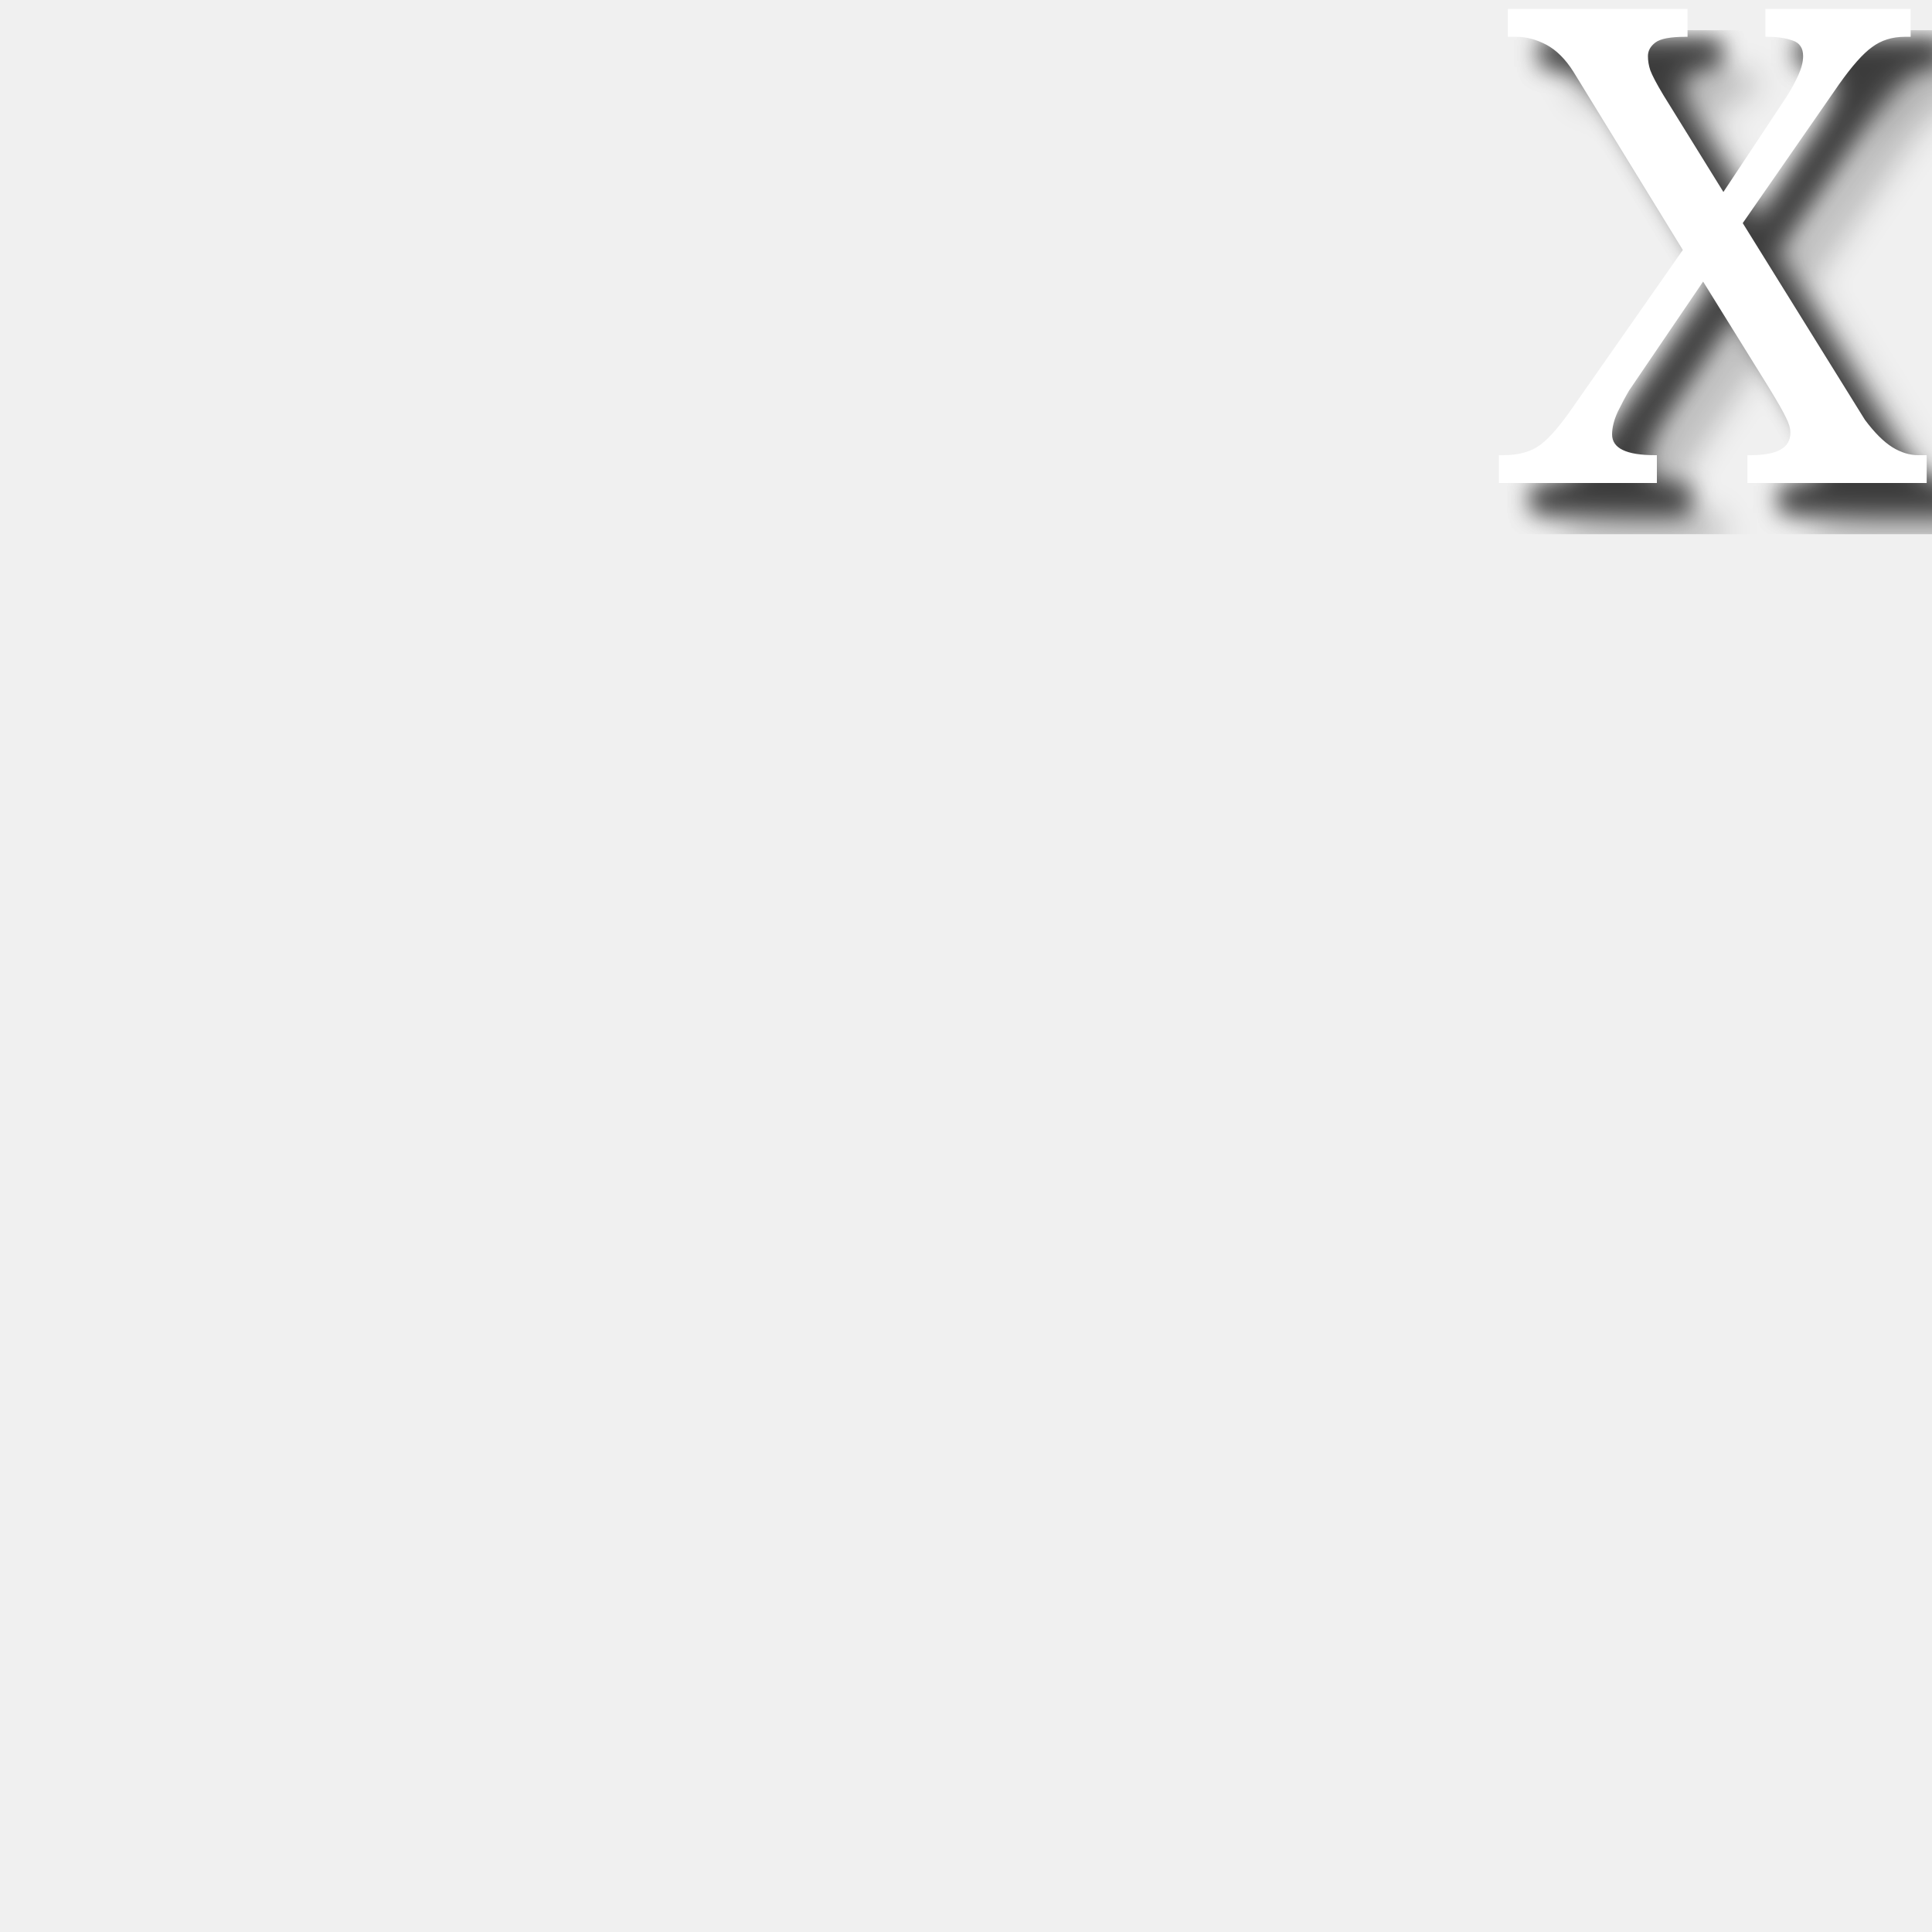
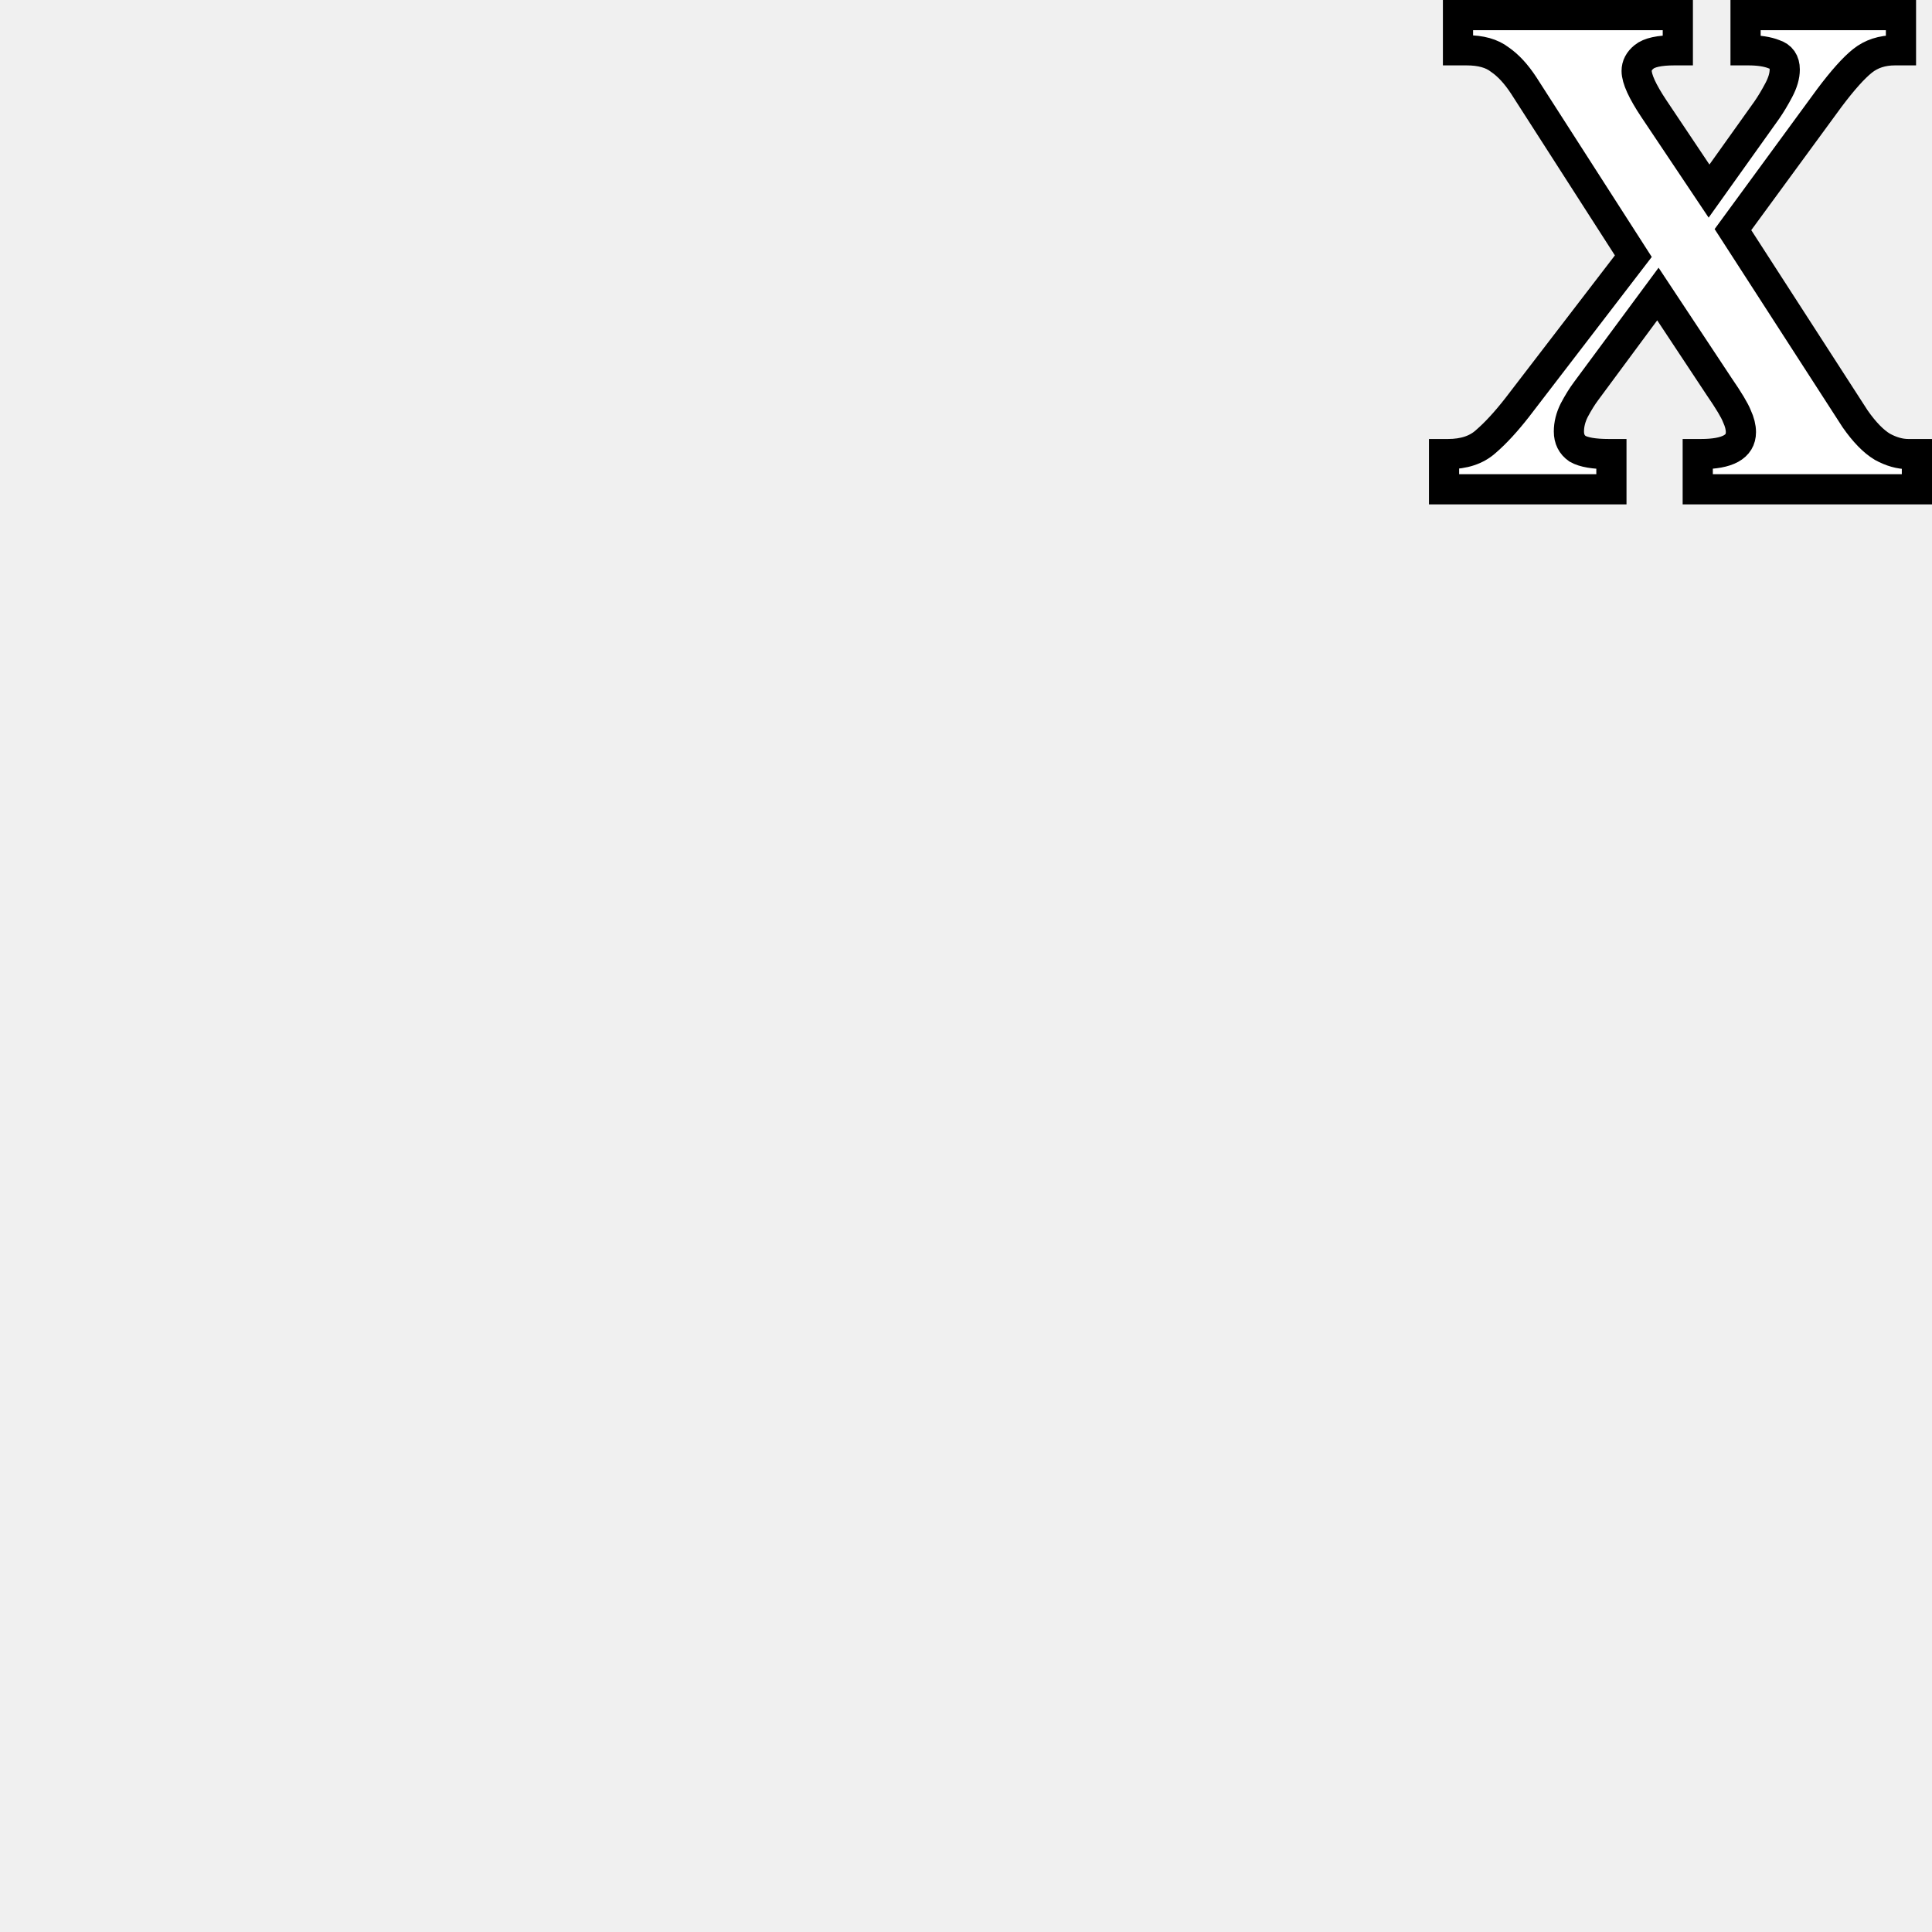
- <svg xmlns="http://www.w3.org/2000/svg" width="64" height="64" preserveAspectRatio="xMaxYMin" version="1.1" viewBox="0 0 64 64">
-   <defs>
-     <filter id="filter514" x="-.059" y="-.053" width="1.184" height="1.161" color-interpolation-filters="sRGB">
-       <feFlood flood-color="rgb(0,0,0)" flood-opacity=".498" result="flood" />
-       <feComposite in="flood" in2="SourceGraphic" operator="in" result="composite1" />
-       <feGaussianBlur in="composite1" result="blur" stdDeviation="0.4" />
-       <feOffset dx="1.1" dy="1" result="offset" />
-       <feComposite in="SourceGraphic" in2="offset" result="fbSourceGraphic" />
-       <feColorMatrix in="fbSourceGraphic" result="fbSourceGraphicAlpha" values="0 0 0 -1 0 0 0 0 -1 0 0 0 0 -1 0 0 0 0 1 0" />
-       <feFlood flood-color="rgb(0,0,0)" flood-opacity=".498" in="fbSourceGraphic" result="flood" />
-       <feComposite in="flood" in2="fbSourceGraphic" operator="in" result="composite1" />
-       <feGaussianBlur in="composite1" result="blur" stdDeviation="0.4" />
-       <feOffset dx="1.1" dy="1" result="offset" />
-       <feComposite in="fbSourceGraphic" in2="offset" result="composite2" />
-     </filter>
-   </defs>
-   <g filter="url(#filter514)">
-     <text id="val" fill="#ffffff" font-family="serif" font-size="22px" x="64" y="16" text-anchor="end">X</text>
-   </g>
+ <svg xmlns="http://www.w3.org/2000/svg" width="64" height="64" preserveAspectRatio="xMaxYMin" version="1.1" viewBox="0 0 64 64" id="svg1">
+   <defs id="defs1" />
+   <path d="m 47.836,16.208 v -1.166 h 0.132 q 0.792,0 1.254,-0.418 0.484,-0.418 1.034,-1.122 l 3.85,-5.016 -3.63,-5.654 q -0.374,-0.572 -0.792,-0.858 -0.396,-0.308 -1.1,-0.308 h -0.286 V 0.5 h 7.282 V 1.666 h -0.11 q -0.748,0 -1.012,0.22 -0.242,0.198 -0.242,0.462 0,0.396 0.572,1.254 l 1.826,2.728 1.914,-2.684 q 0.198,-0.286 0.396,-0.66 0.198,-0.374 0.198,-0.682 0,-0.396 -0.352,-0.506 -0.33,-0.132 -0.858,-0.132 h -0.088 V 0.5 h 5.148 V 1.666 h -0.198 q -0.638,0 -1.078,0.352 -0.44,0.352 -1.1,1.232 l -3.19,4.356 4.048,6.27 q 0.462,0.66 0.902,0.924 0.44,0.242 0.858,0.242 h 0.286 v 1.166 h -7.26 v -1.166 h 0.11 q 1.32,0 1.32,-0.726 0,-0.242 -0.132,-0.528 -0.11,-0.286 -0.594,-0.99 l -2.024,-3.058 -2.376,3.212 q -0.198,0.264 -0.396,0.638 -0.176,0.352 -0.176,0.704 0,0.374 0.286,0.572 0.308,0.176 1.034,0.176 h 0.088 v 1.166 z" id="val" style="font-weight:bold;font-size:22px;font-family:serif;text-anchor:end;fill:#ffffff;stroke:#000000" aria-label="X" />
</svg>
